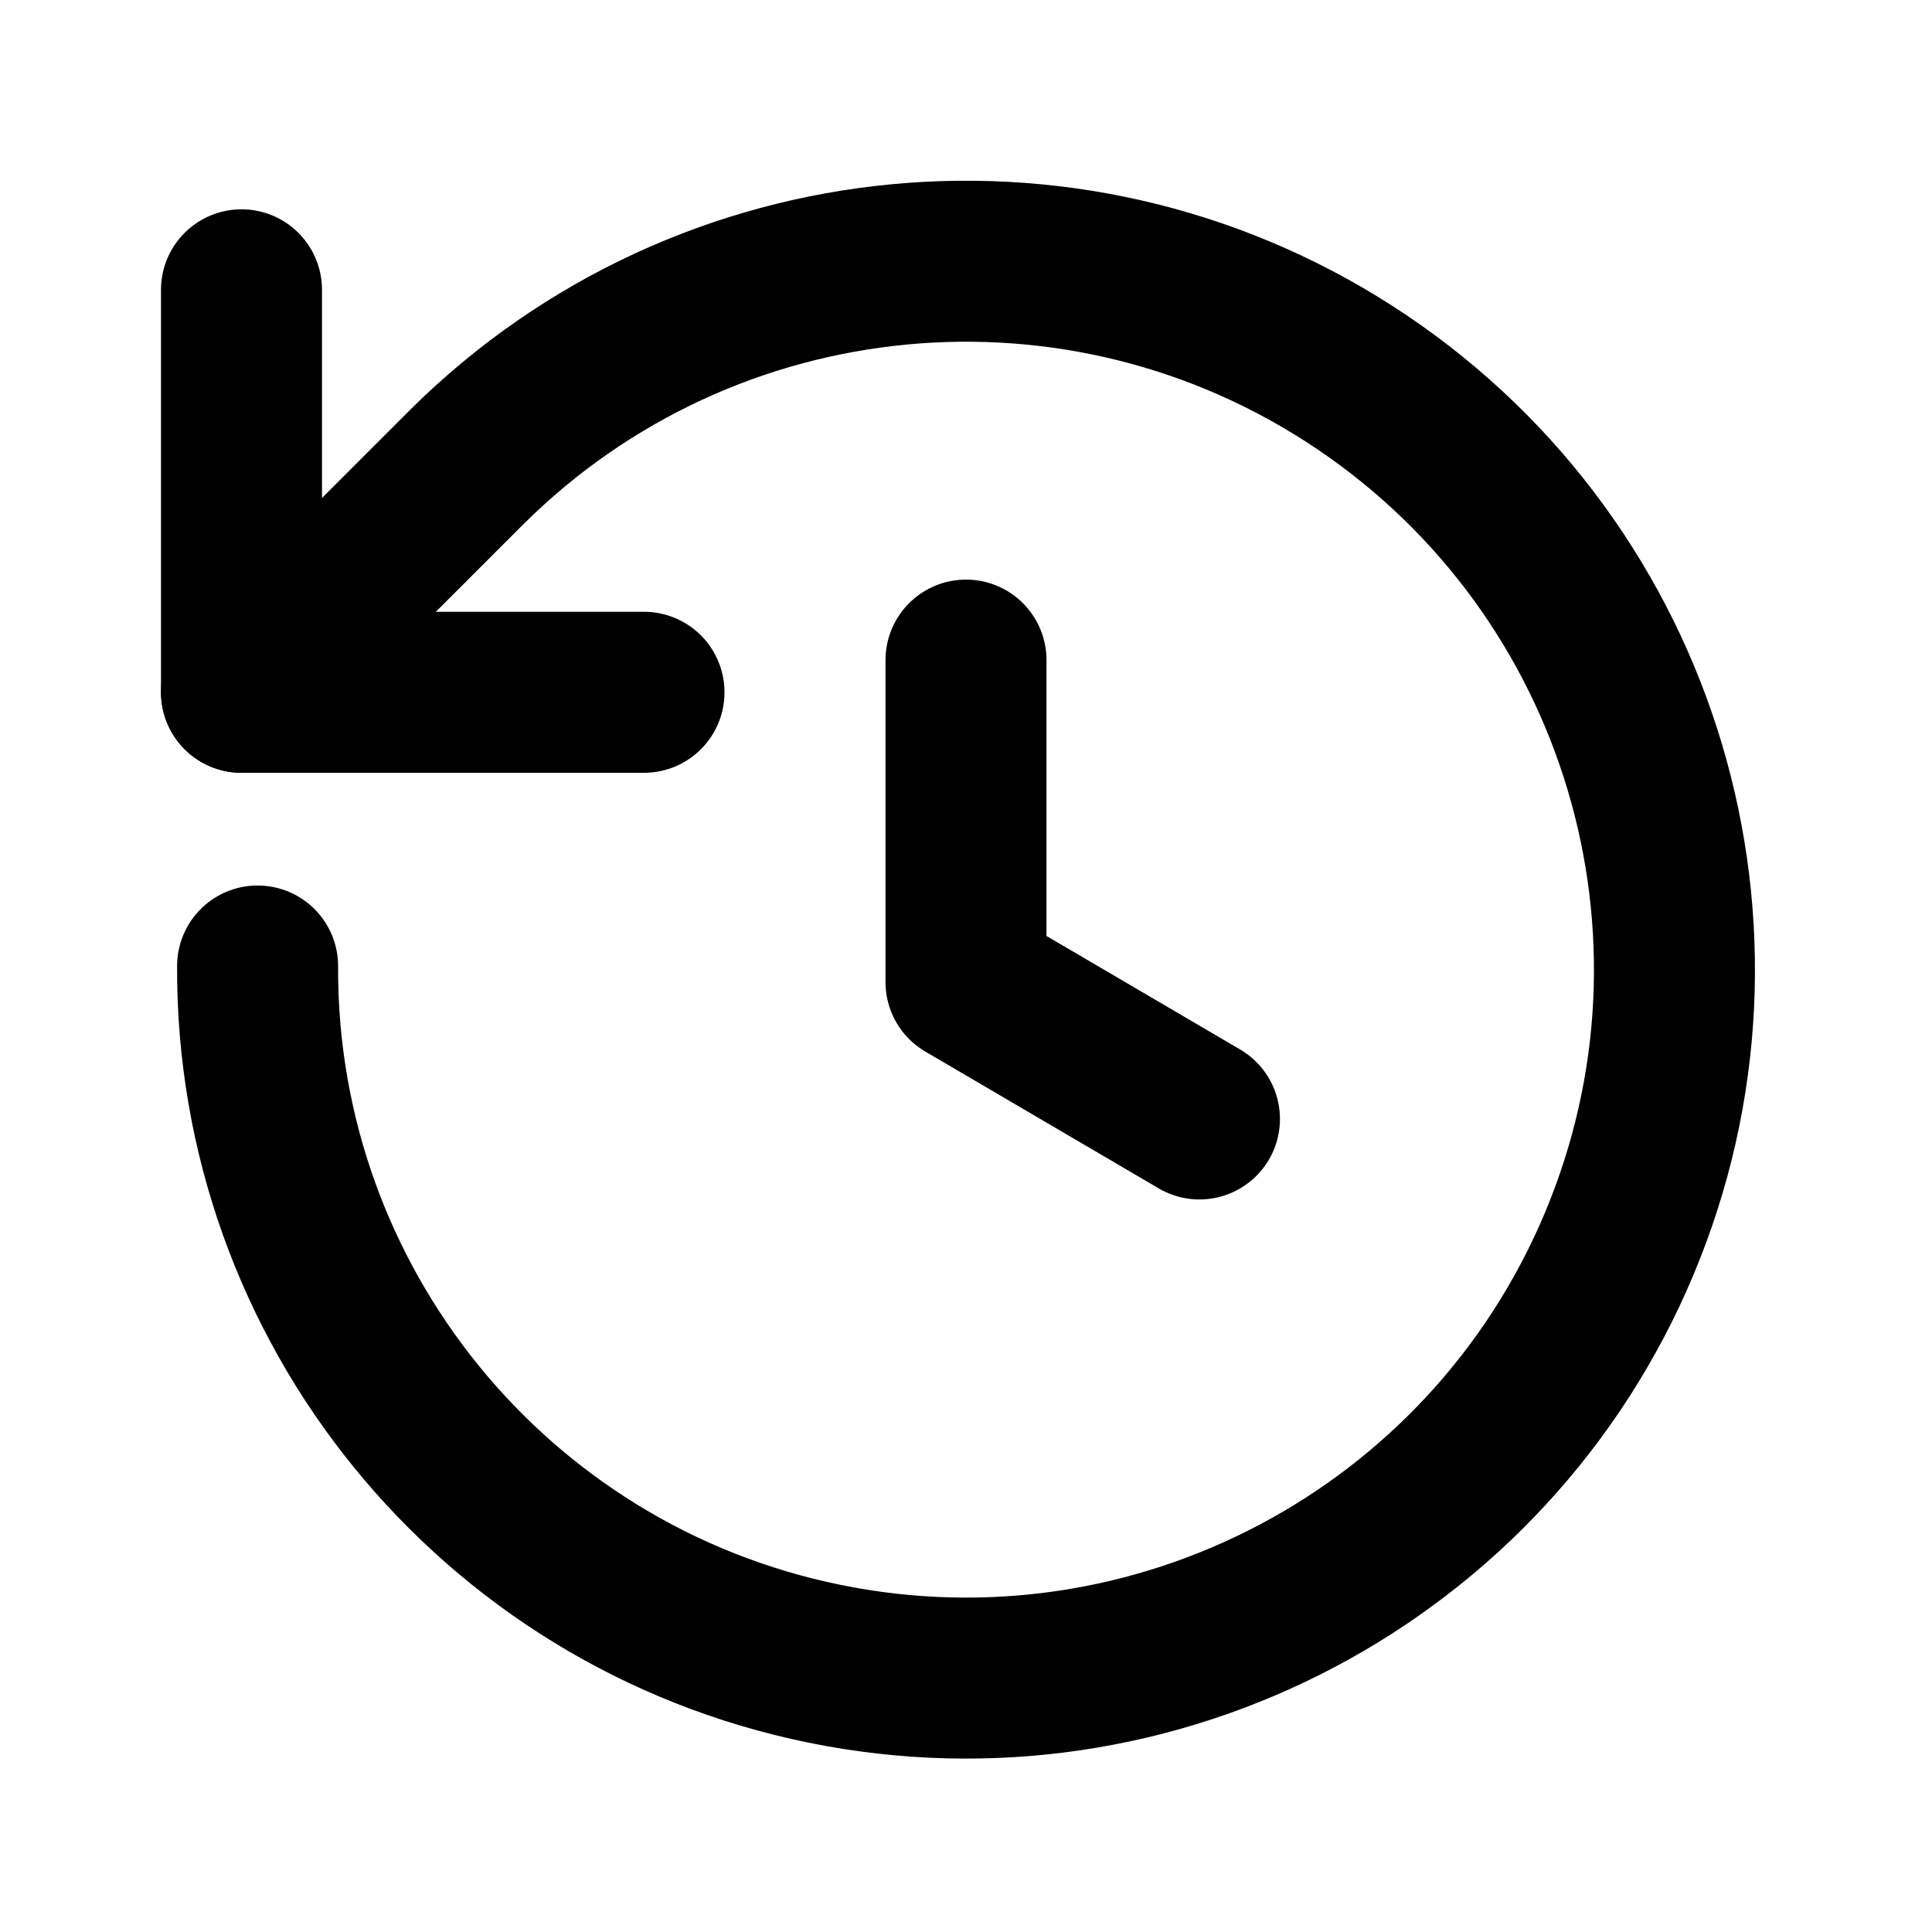
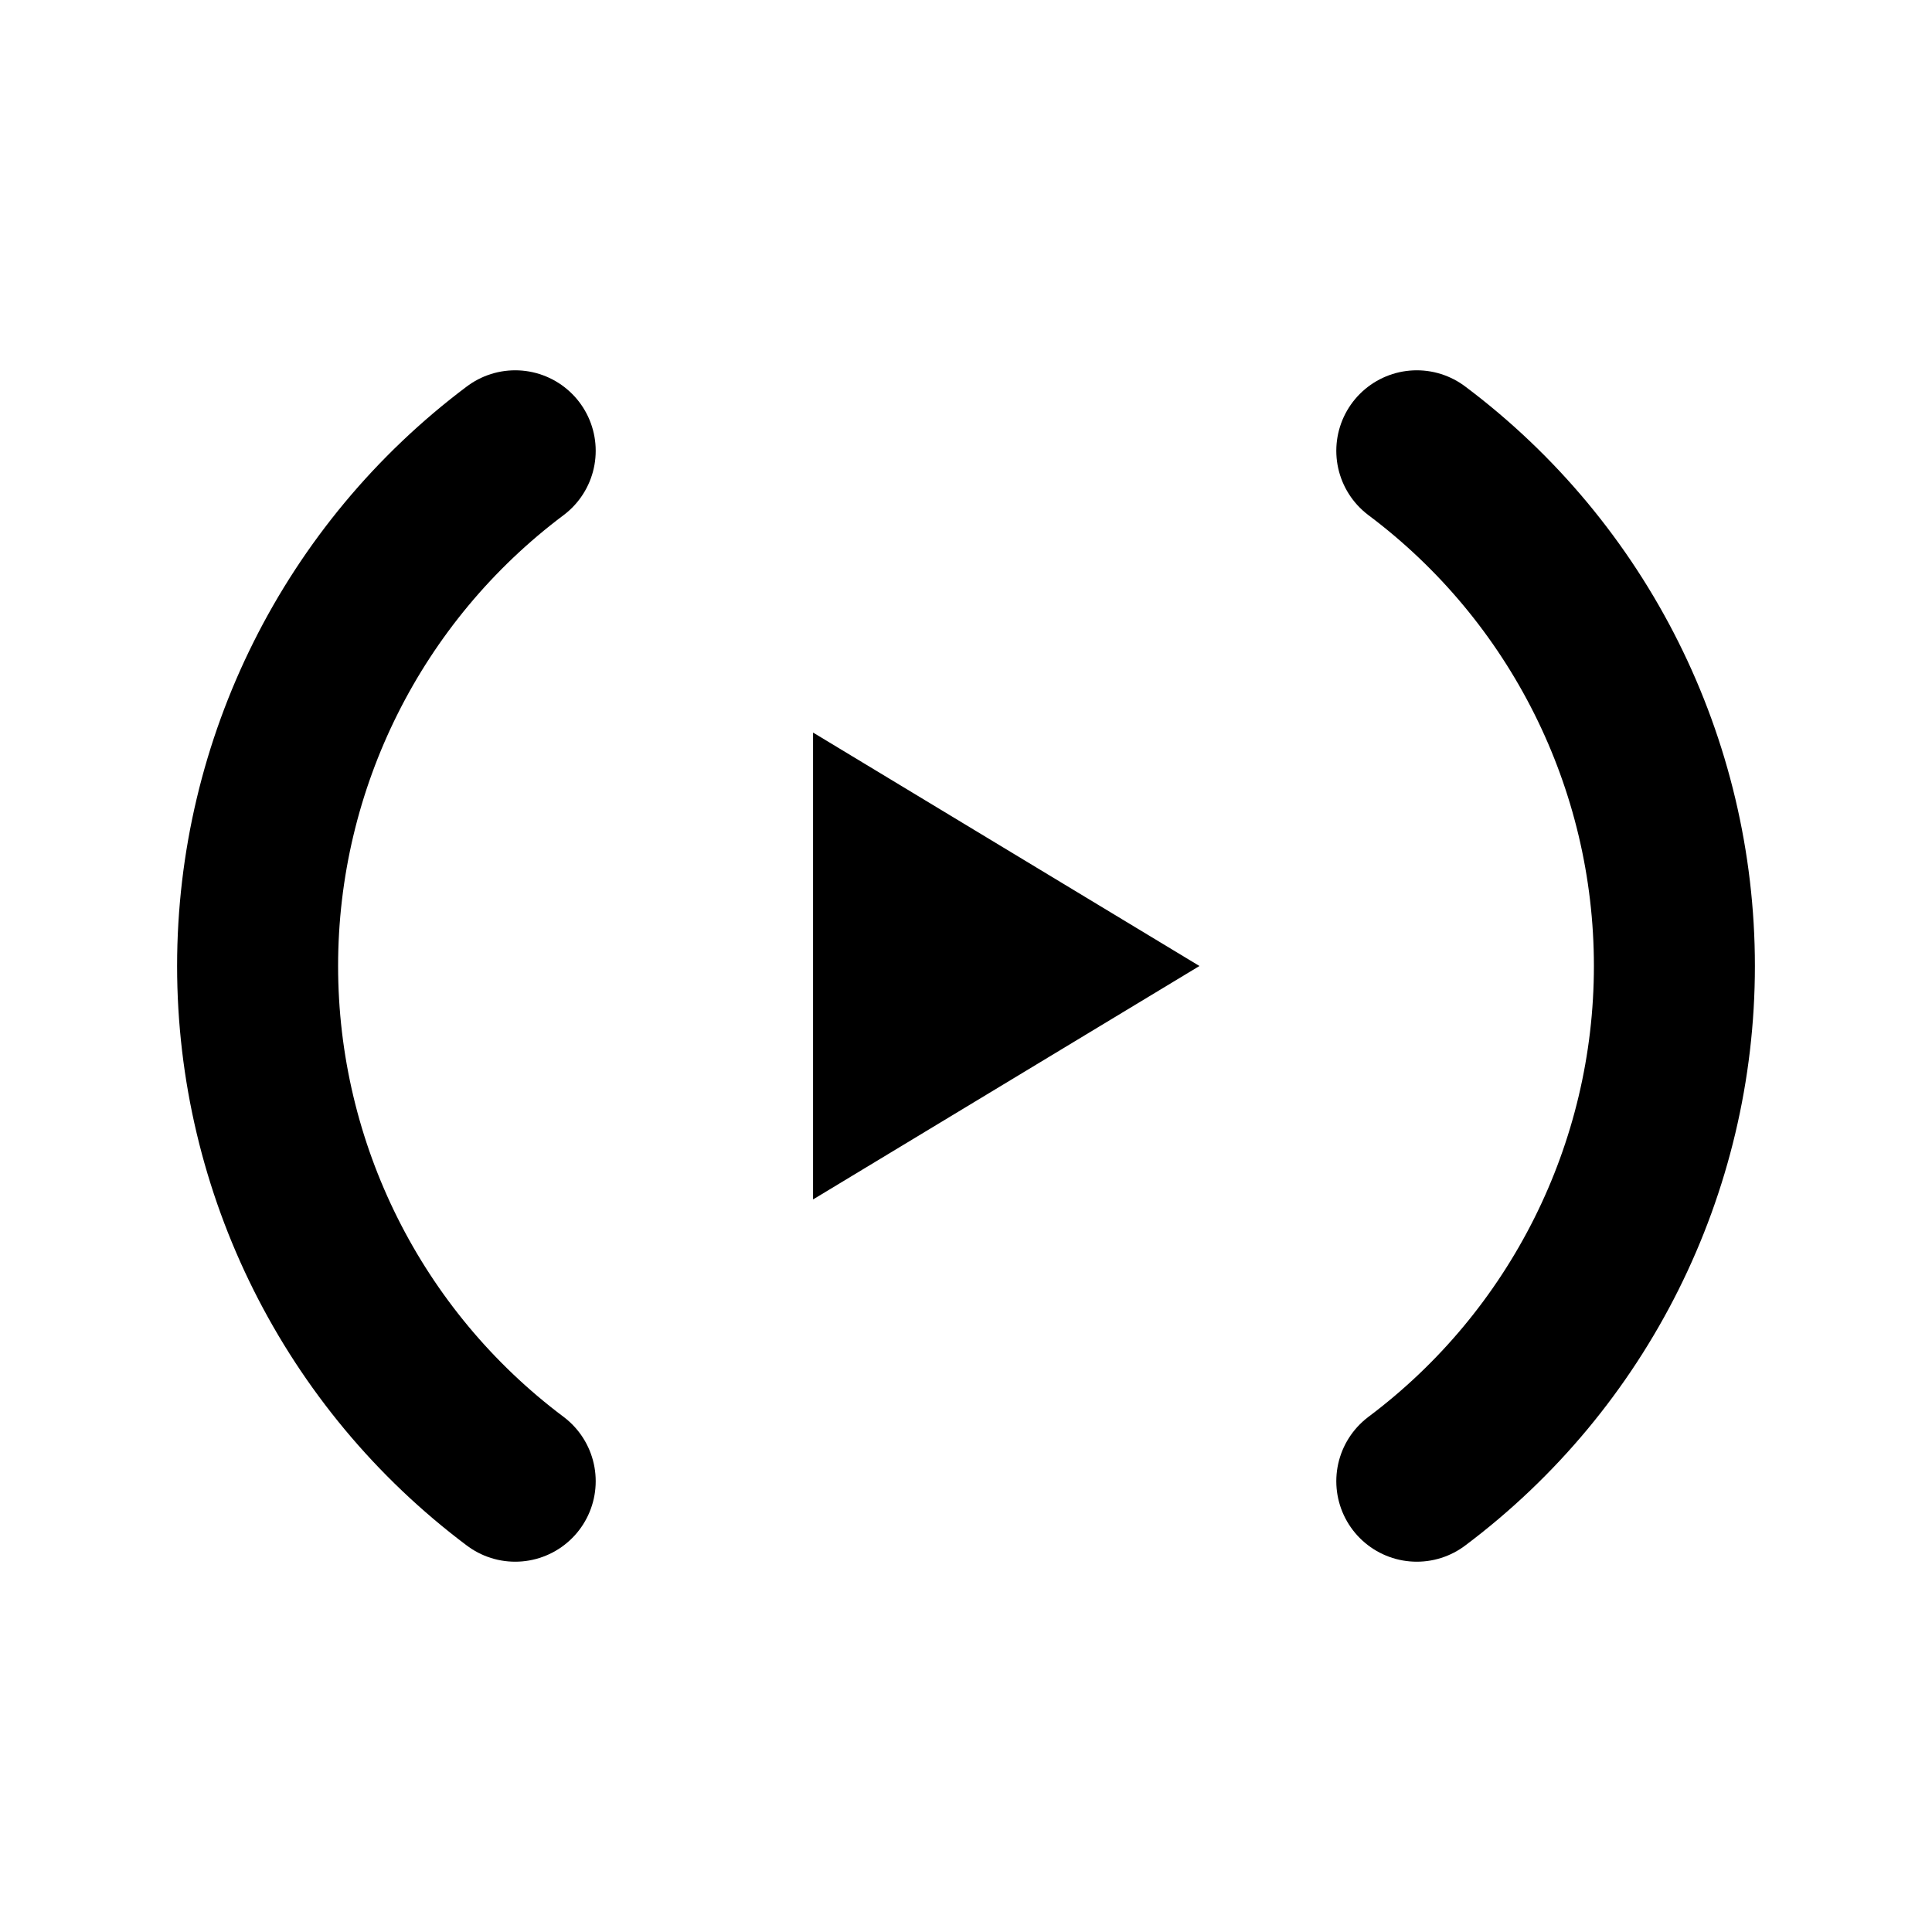
<svg xmlns="http://www.w3.org/2000/svg" viewBox="0 0 24 24" fill="none" stroke="currentColor" stroke-width="2" stroke-linecap="round" stroke-linejoin="round">
-   <path d="M3.2 12a8.8 8.8 0 1 0 2.6-6.2L3 8.6" />
-   <path d="M3 3.6v5h5" />
-   <path d="M12 8.2v4l2.9 1.7" />
+   <path d="M6.4 5.6a8 8 0 0 0 0 12.8" />
+   <path d="M17.6 18.4a8 8 0 0 0 0-12.8" />
+   <path d="M10.1 9.1l4.8 2.9-4.8 2.9z" fill="currentColor" stroke="none" />
</svg>
